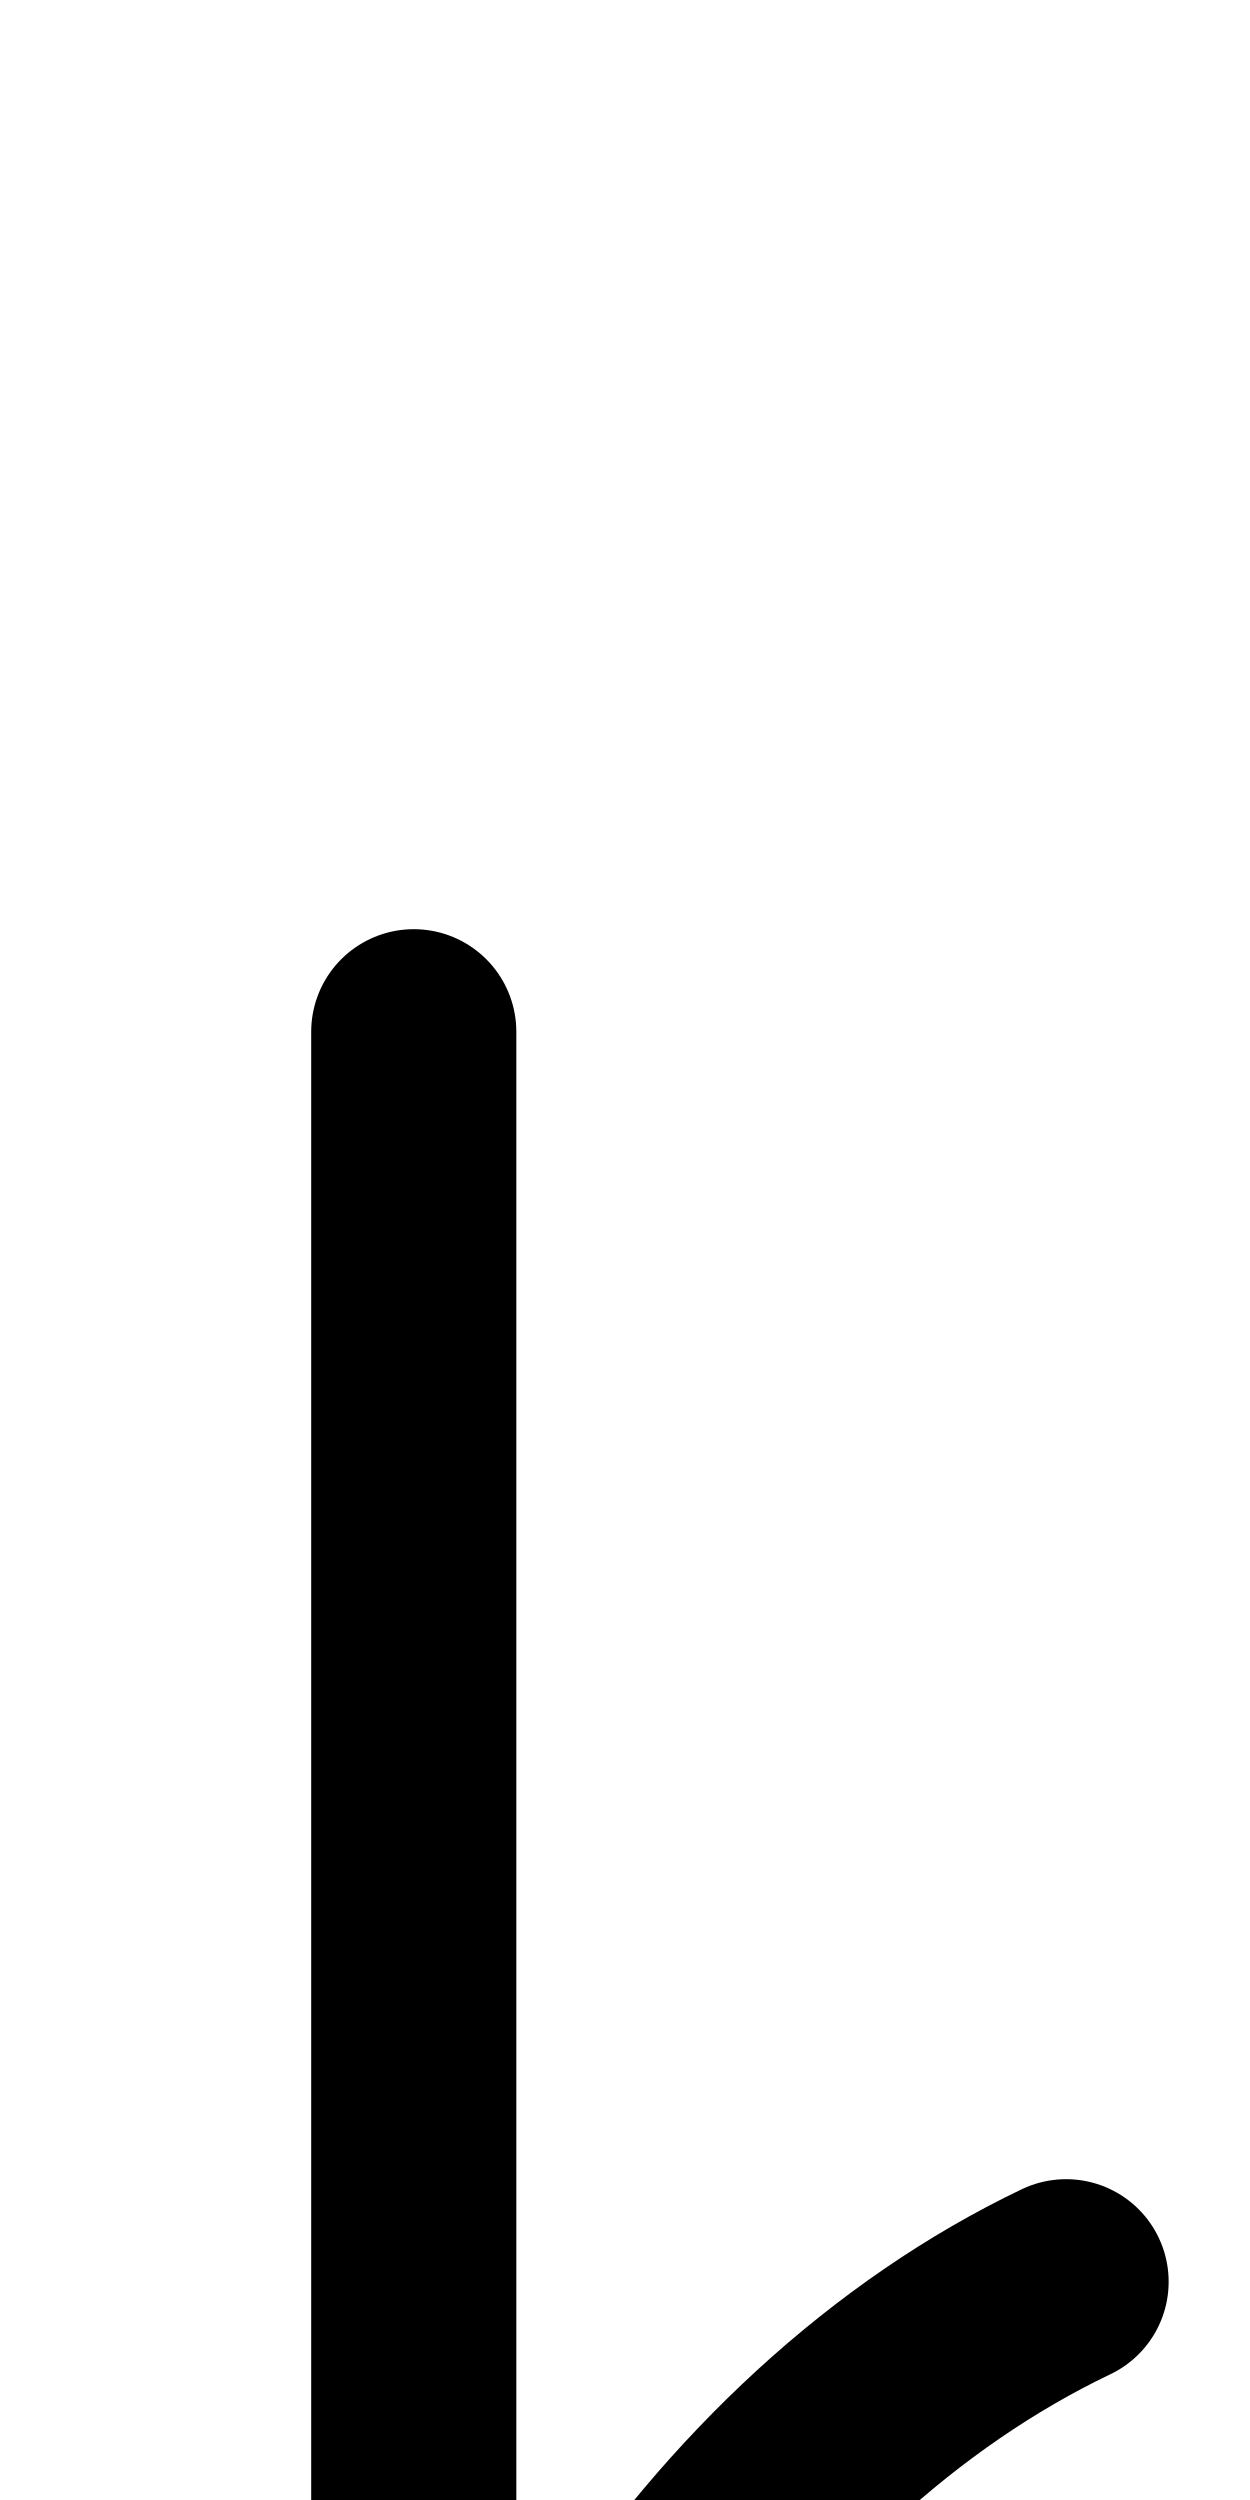
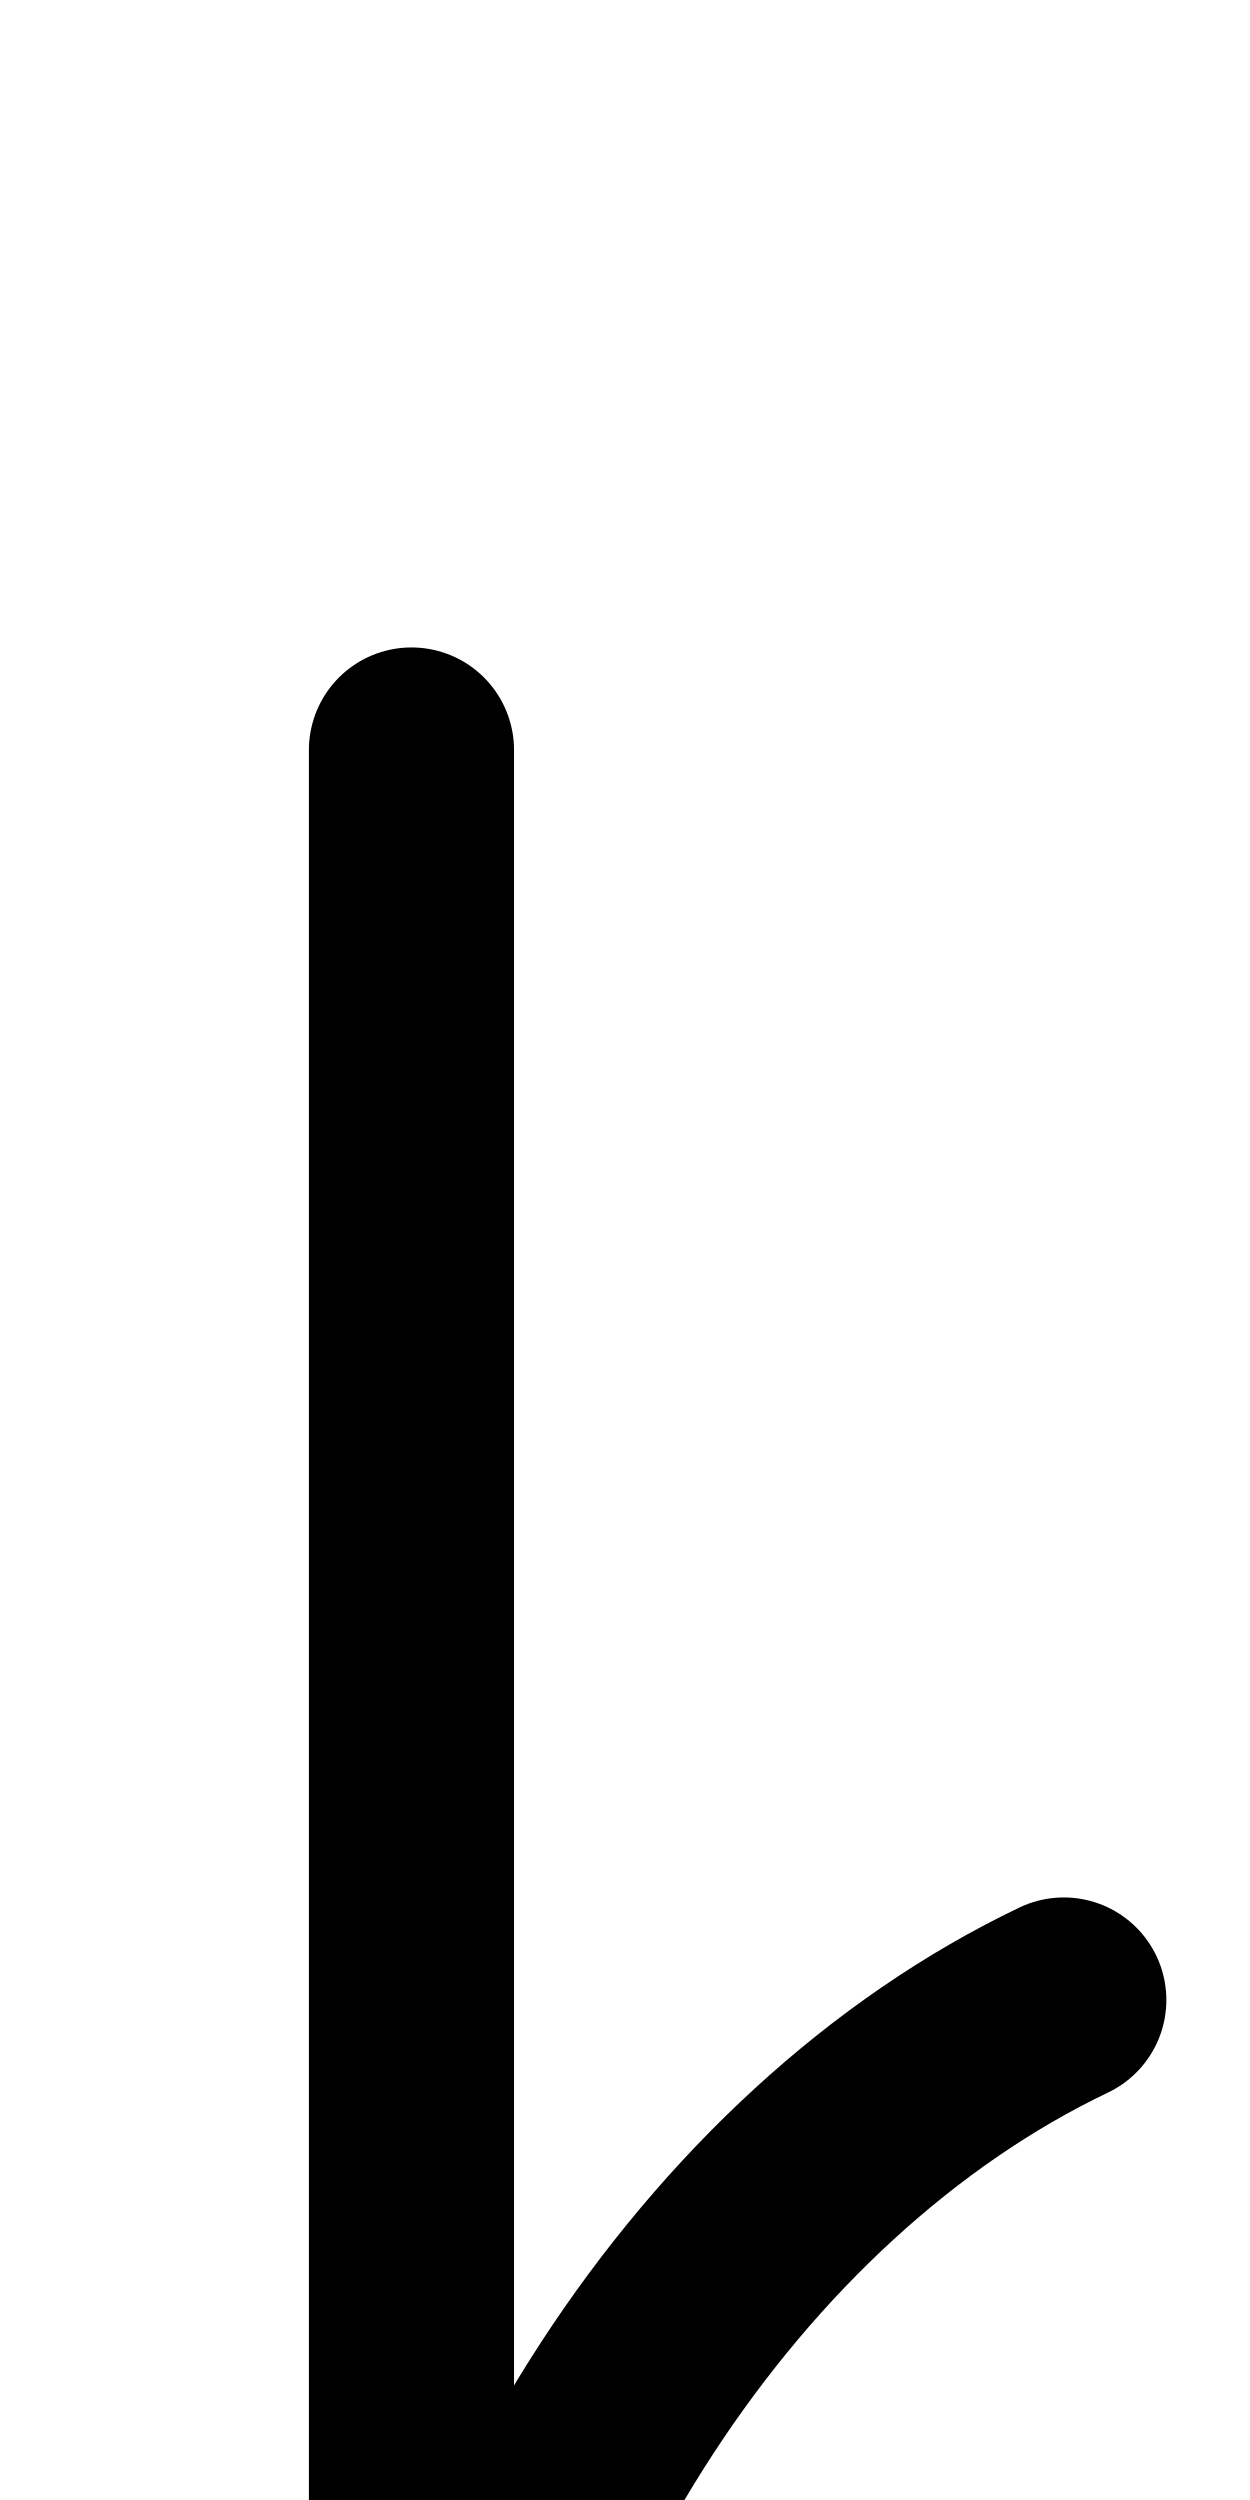
<svg xmlns="http://www.w3.org/2000/svg" version="1.1" viewBox="-10 0 500 1000" id="svg2" width="500" height="1000">
  <defs id="defs10" />
  <g id="g4720" transform="matrix(1.0663,0,0,-1.0663,68.33568,1499.684)" style="opacity:0.451" />
  <g transform="matrix(1,0,0,-1,0,1418)" id="g4" />
-   <path style="opacity:1;fill:none;fill-rule:evenodd;stroke:#000000;stroke-width:82.051;stroke-linecap:round;stroke-linejoin:round;stroke-miterlimit:4;stroke-dasharray:none;stroke-opacity:1" d="M 155.505,412.698 V 1315.261 C 174.02,1138.063 279.873,977.996 416.435,912.697" id="path4732" />
+   <path style="fill:none;fill-rule:evenodd;stroke:#000000;stroke-width:82.051;stroke-linecap:round;stroke-linejoin:round;stroke-miterlimit:4;stroke-dasharray:none;stroke-opacity:1" d="M 154.586,300.001 V 1202.564 C 173.101,1025.366 278.954,865.299 415.516,800" id="path4732" />
</svg>
